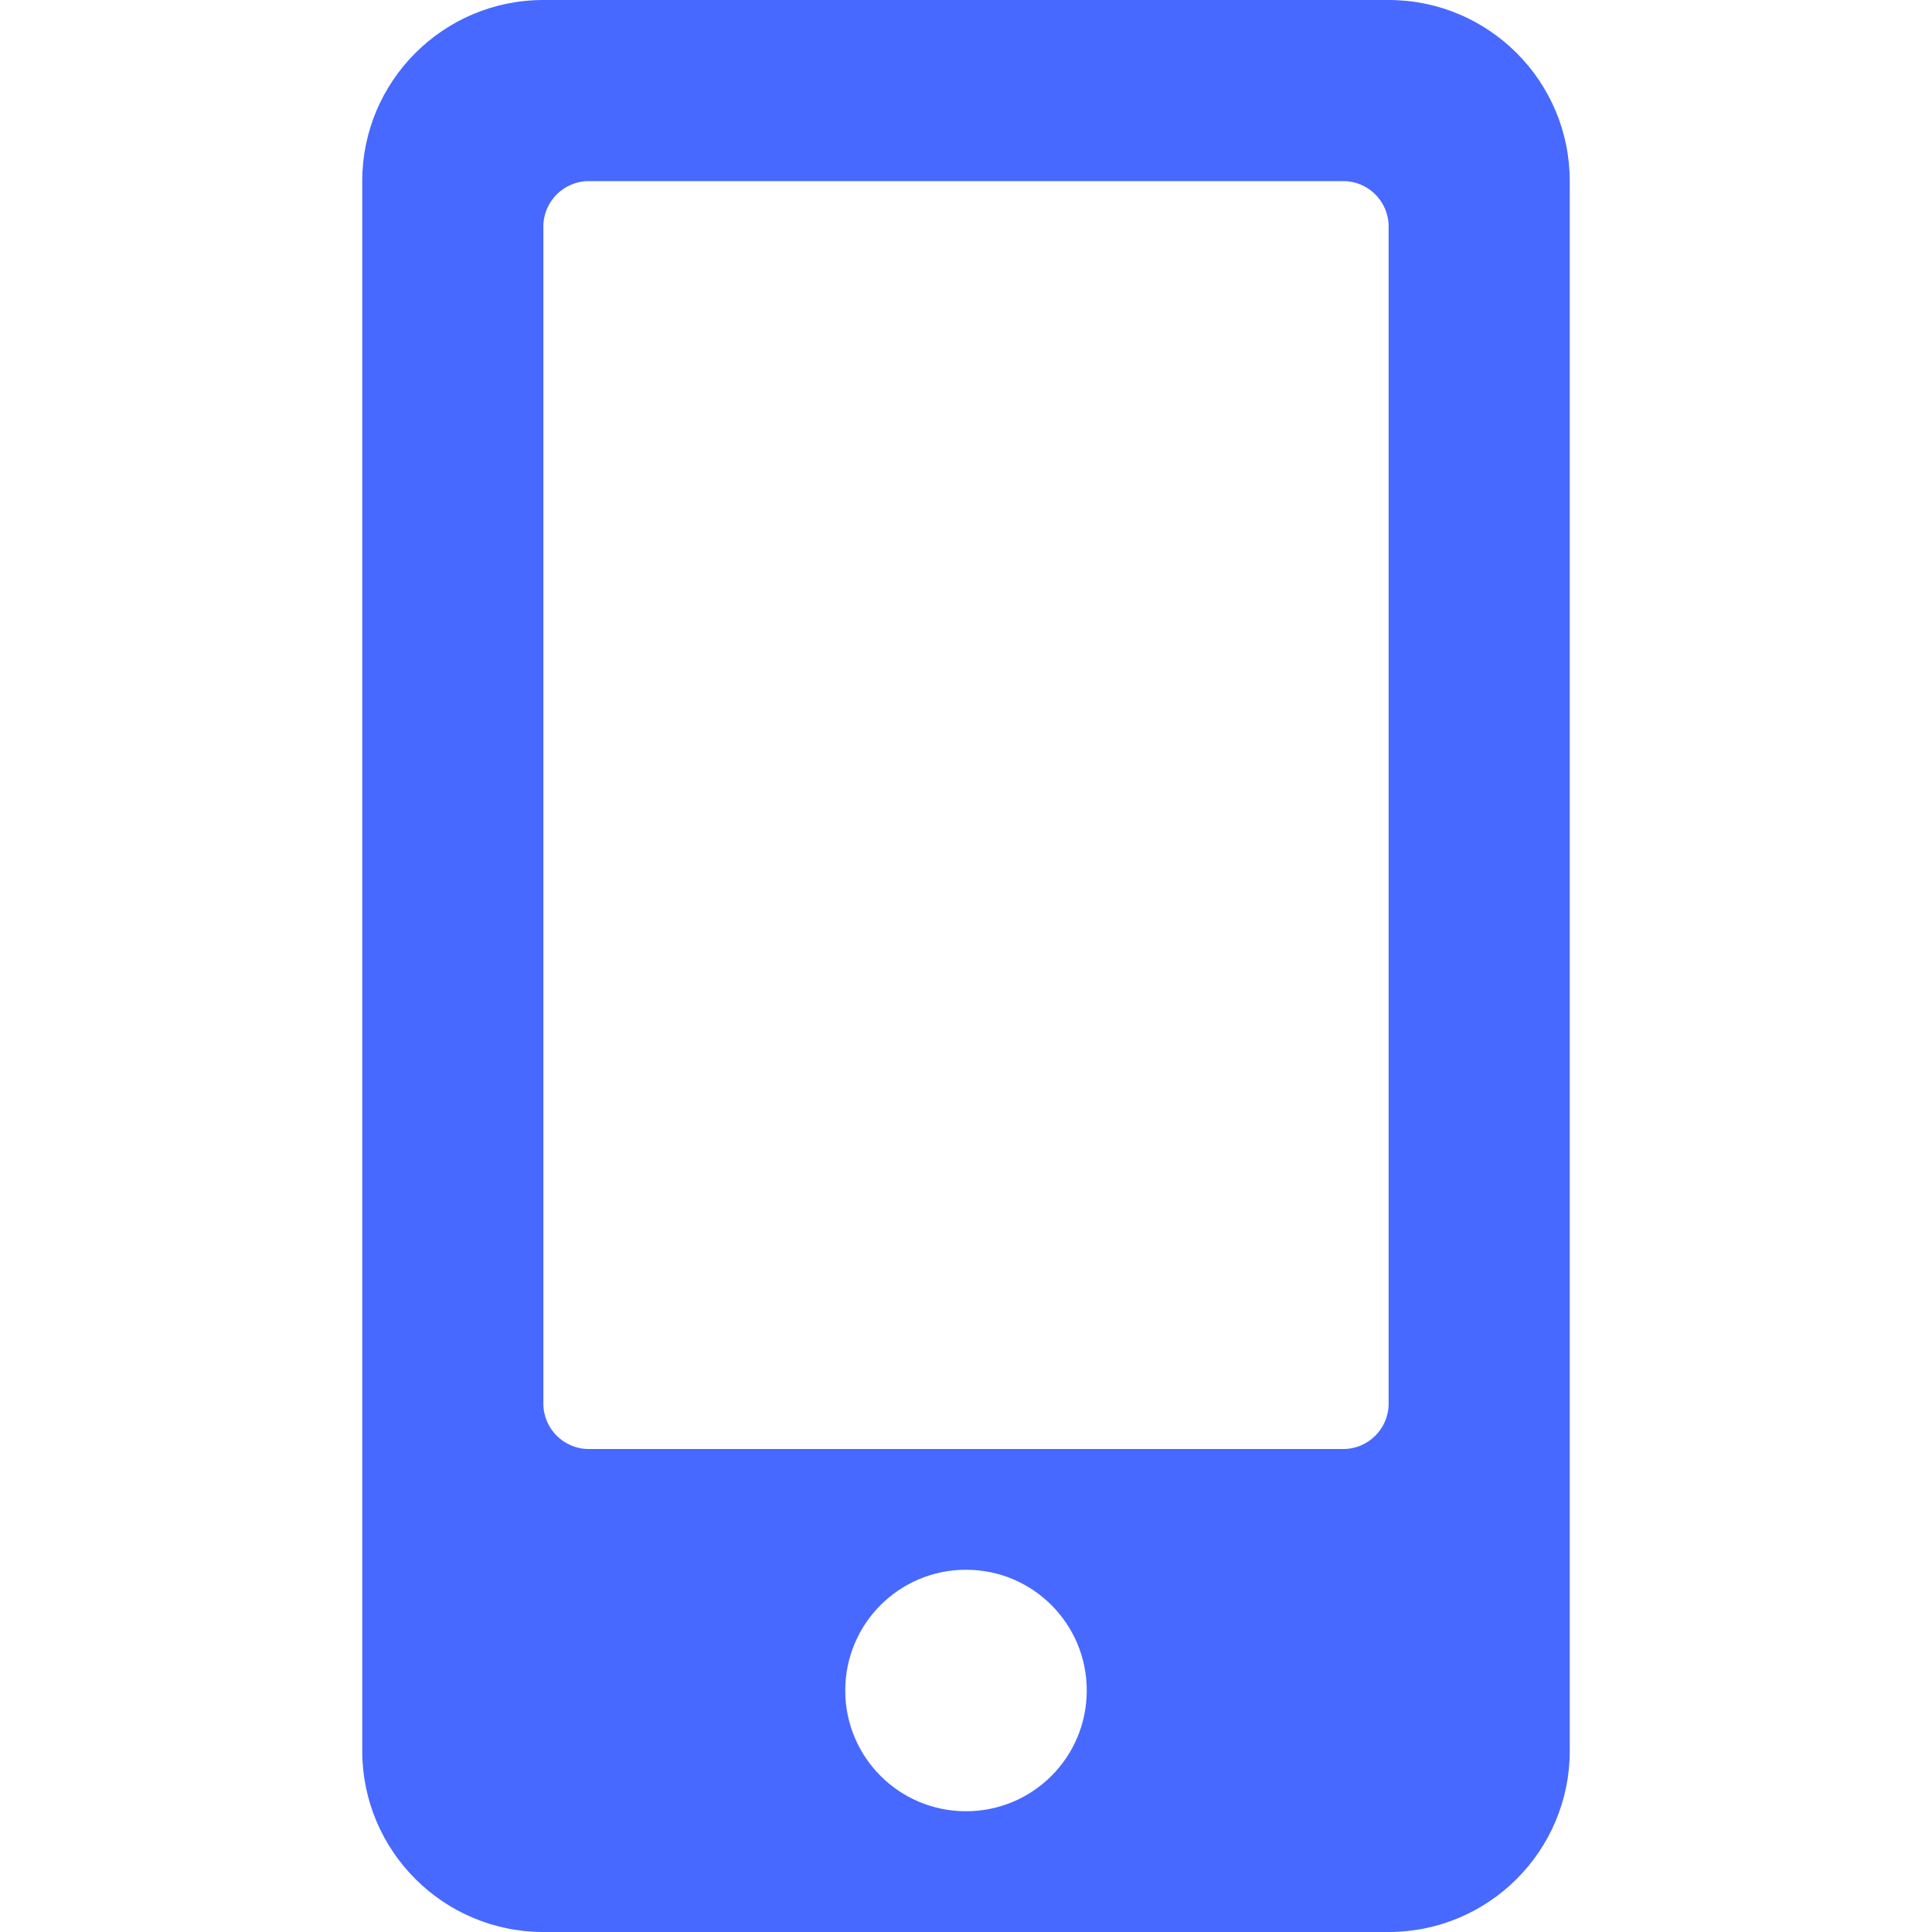
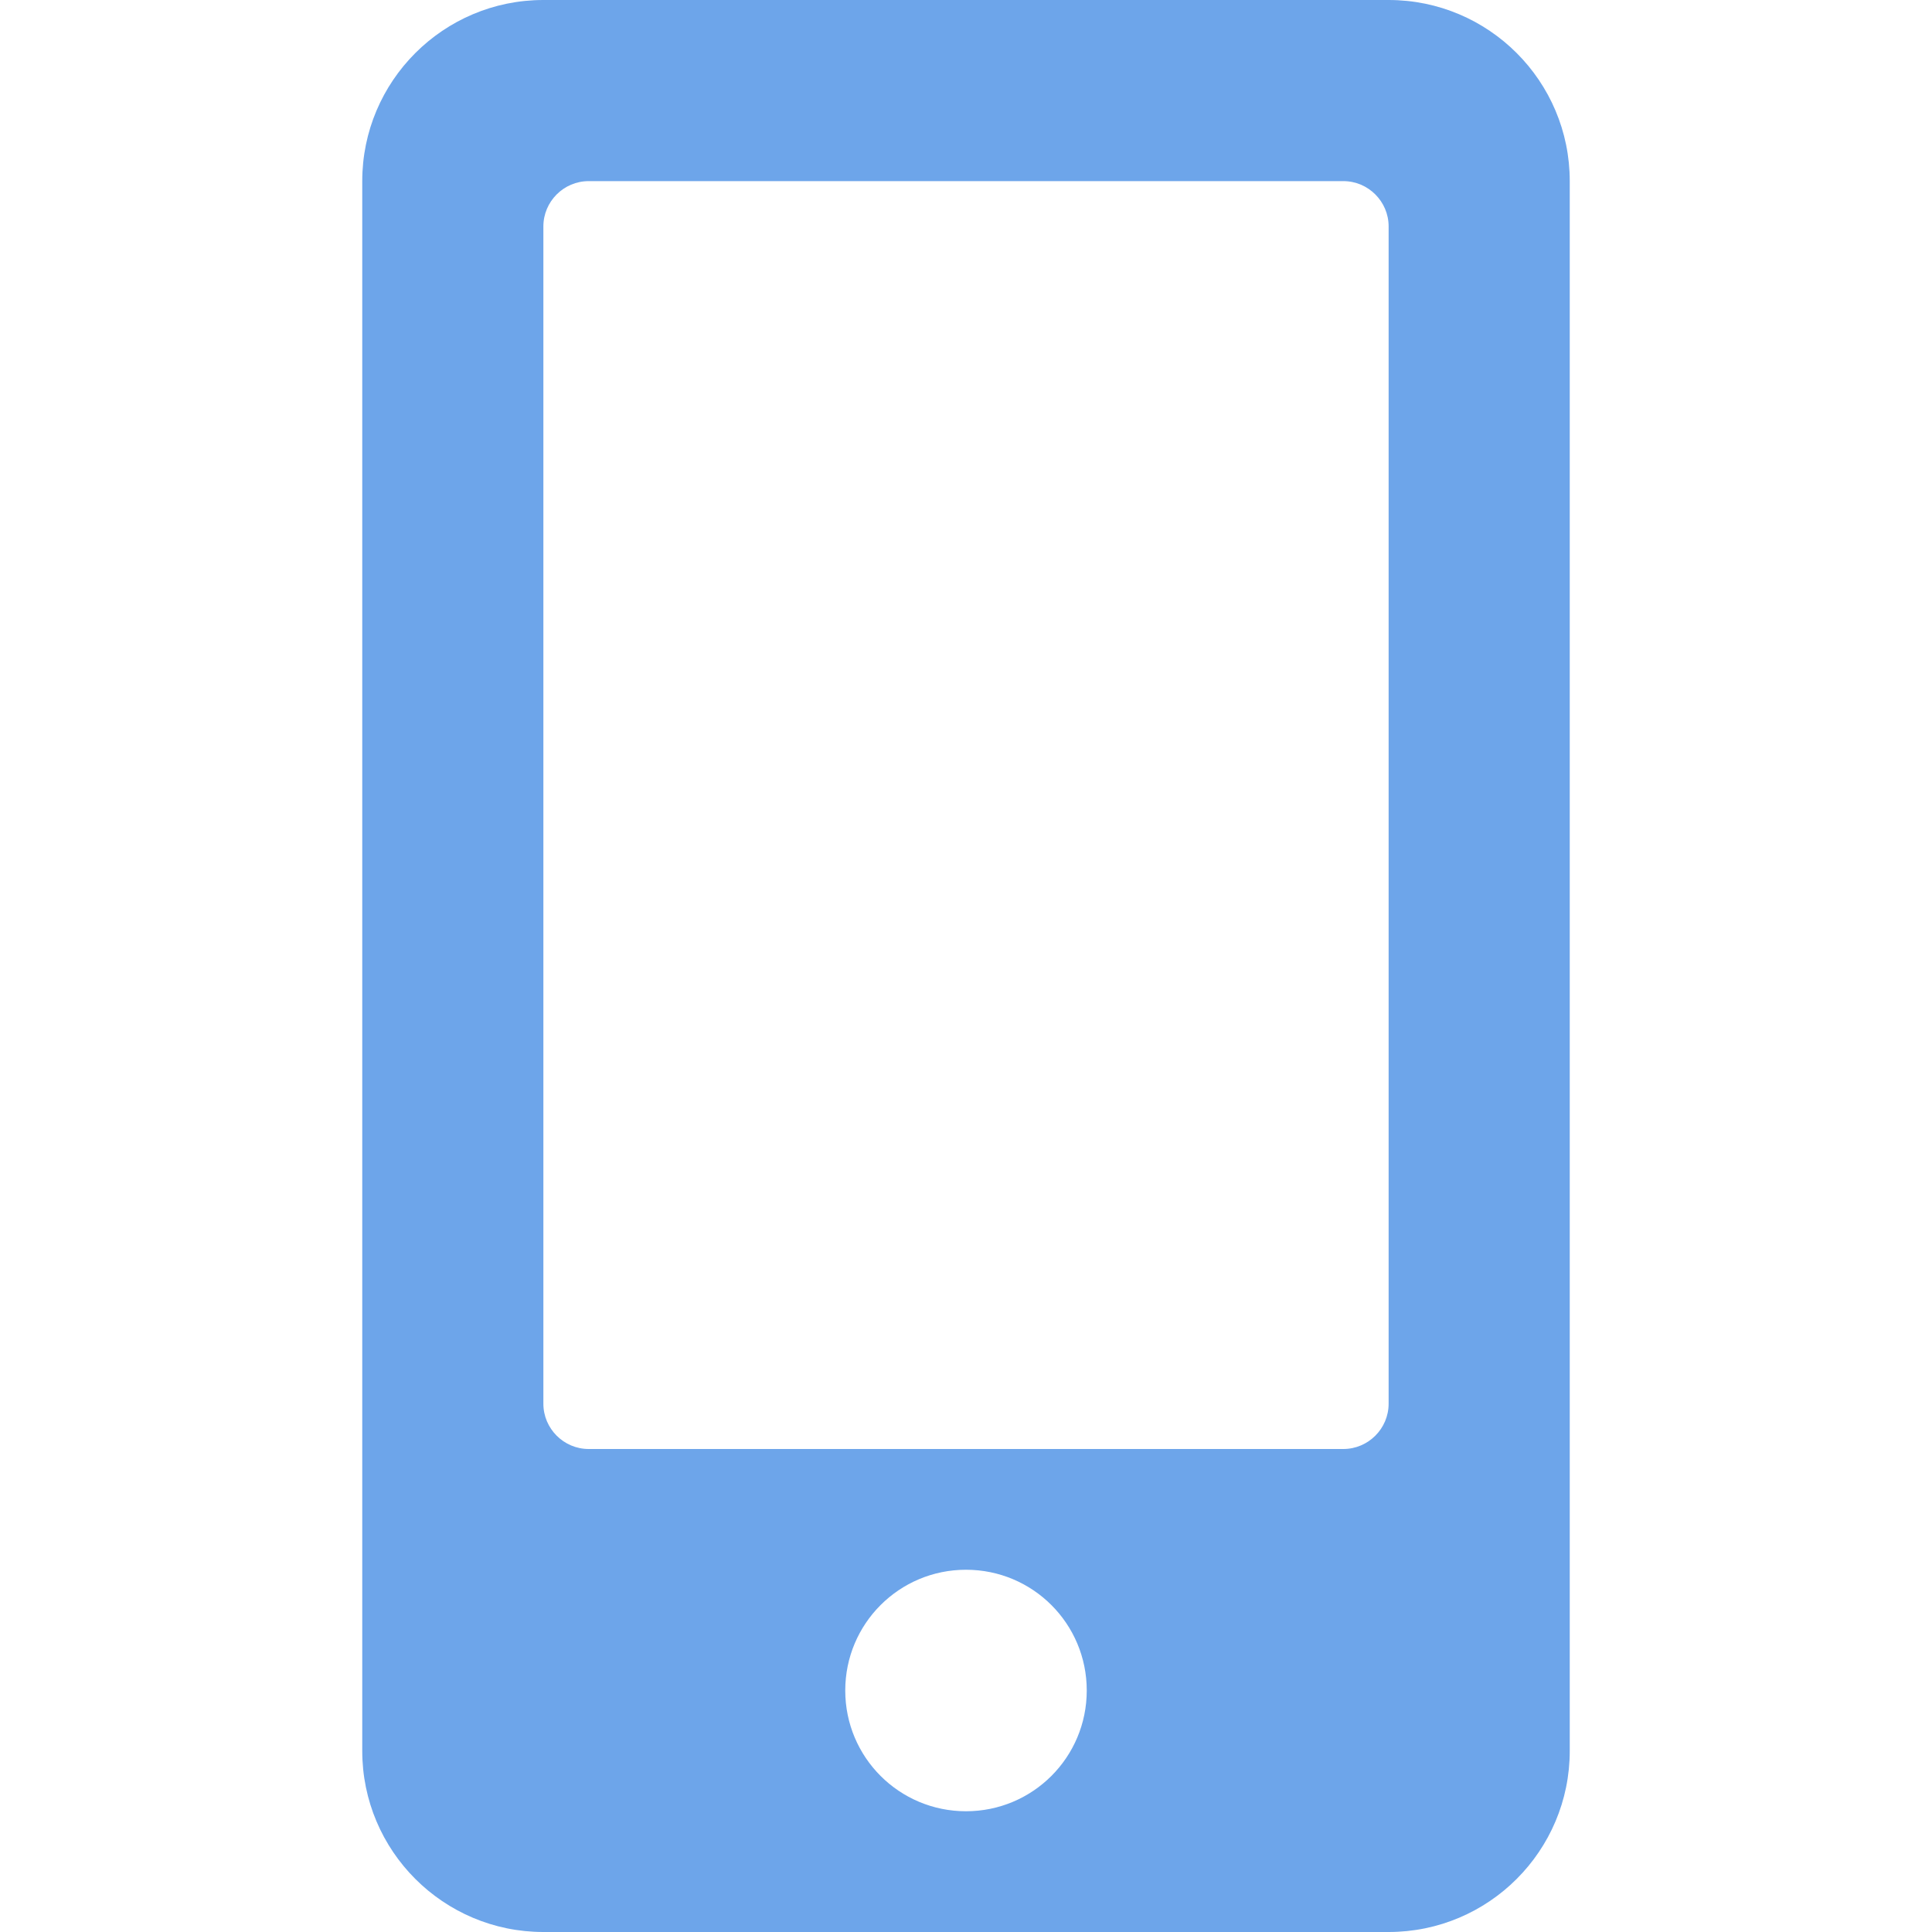
<svg xmlns="http://www.w3.org/2000/svg" width="60" height="60" aria-hidden="true" focusable="false" data-prefix="fas" data-icon="mobile-alt" class="svg-inline--fa fa-mobile-alt fa-w-10" role="img" viewBox="0 0 320 512">
-   <path fill="#4769ff" d="M272 0H48C21.5 0 0 21.5 0 48v416c0 26.5 21.5 48 48 48h224c26.5 0 48-21.5 48-48V48c0-26.5-21.5-48-48-48zM160 480c-17.7 0-32-14.3-32-32s14.3-32 32-32 32 14.3 32 32-14.3 32-32 32zm112-108c0 6.6-5.4 12-12 12H60c-6.6 0-12-5.4-12-12V60c0-6.6 5.4-12 12-12h200c6.6 0 12 5.4 12 12v312z" />
+   <path fill="#6DA5EA" d="M272 0H48C21.5 0 0 21.5 0 48v416c0 26.5 21.5 48 48 48h224c26.5 0 48-21.5 48-48V48c0-26.5-21.5-48-48-48zM160 480c-17.7 0-32-14.3-32-32s14.3-32 32-32 32 14.3 32 32-14.3 32-32 32zm112-108c0 6.6-5.4 12-12 12H60c-6.6 0-12-5.4-12-12V60c0-6.6 5.4-12 12-12h200c6.6 0 12 5.4 12 12v312z" />
</svg>
